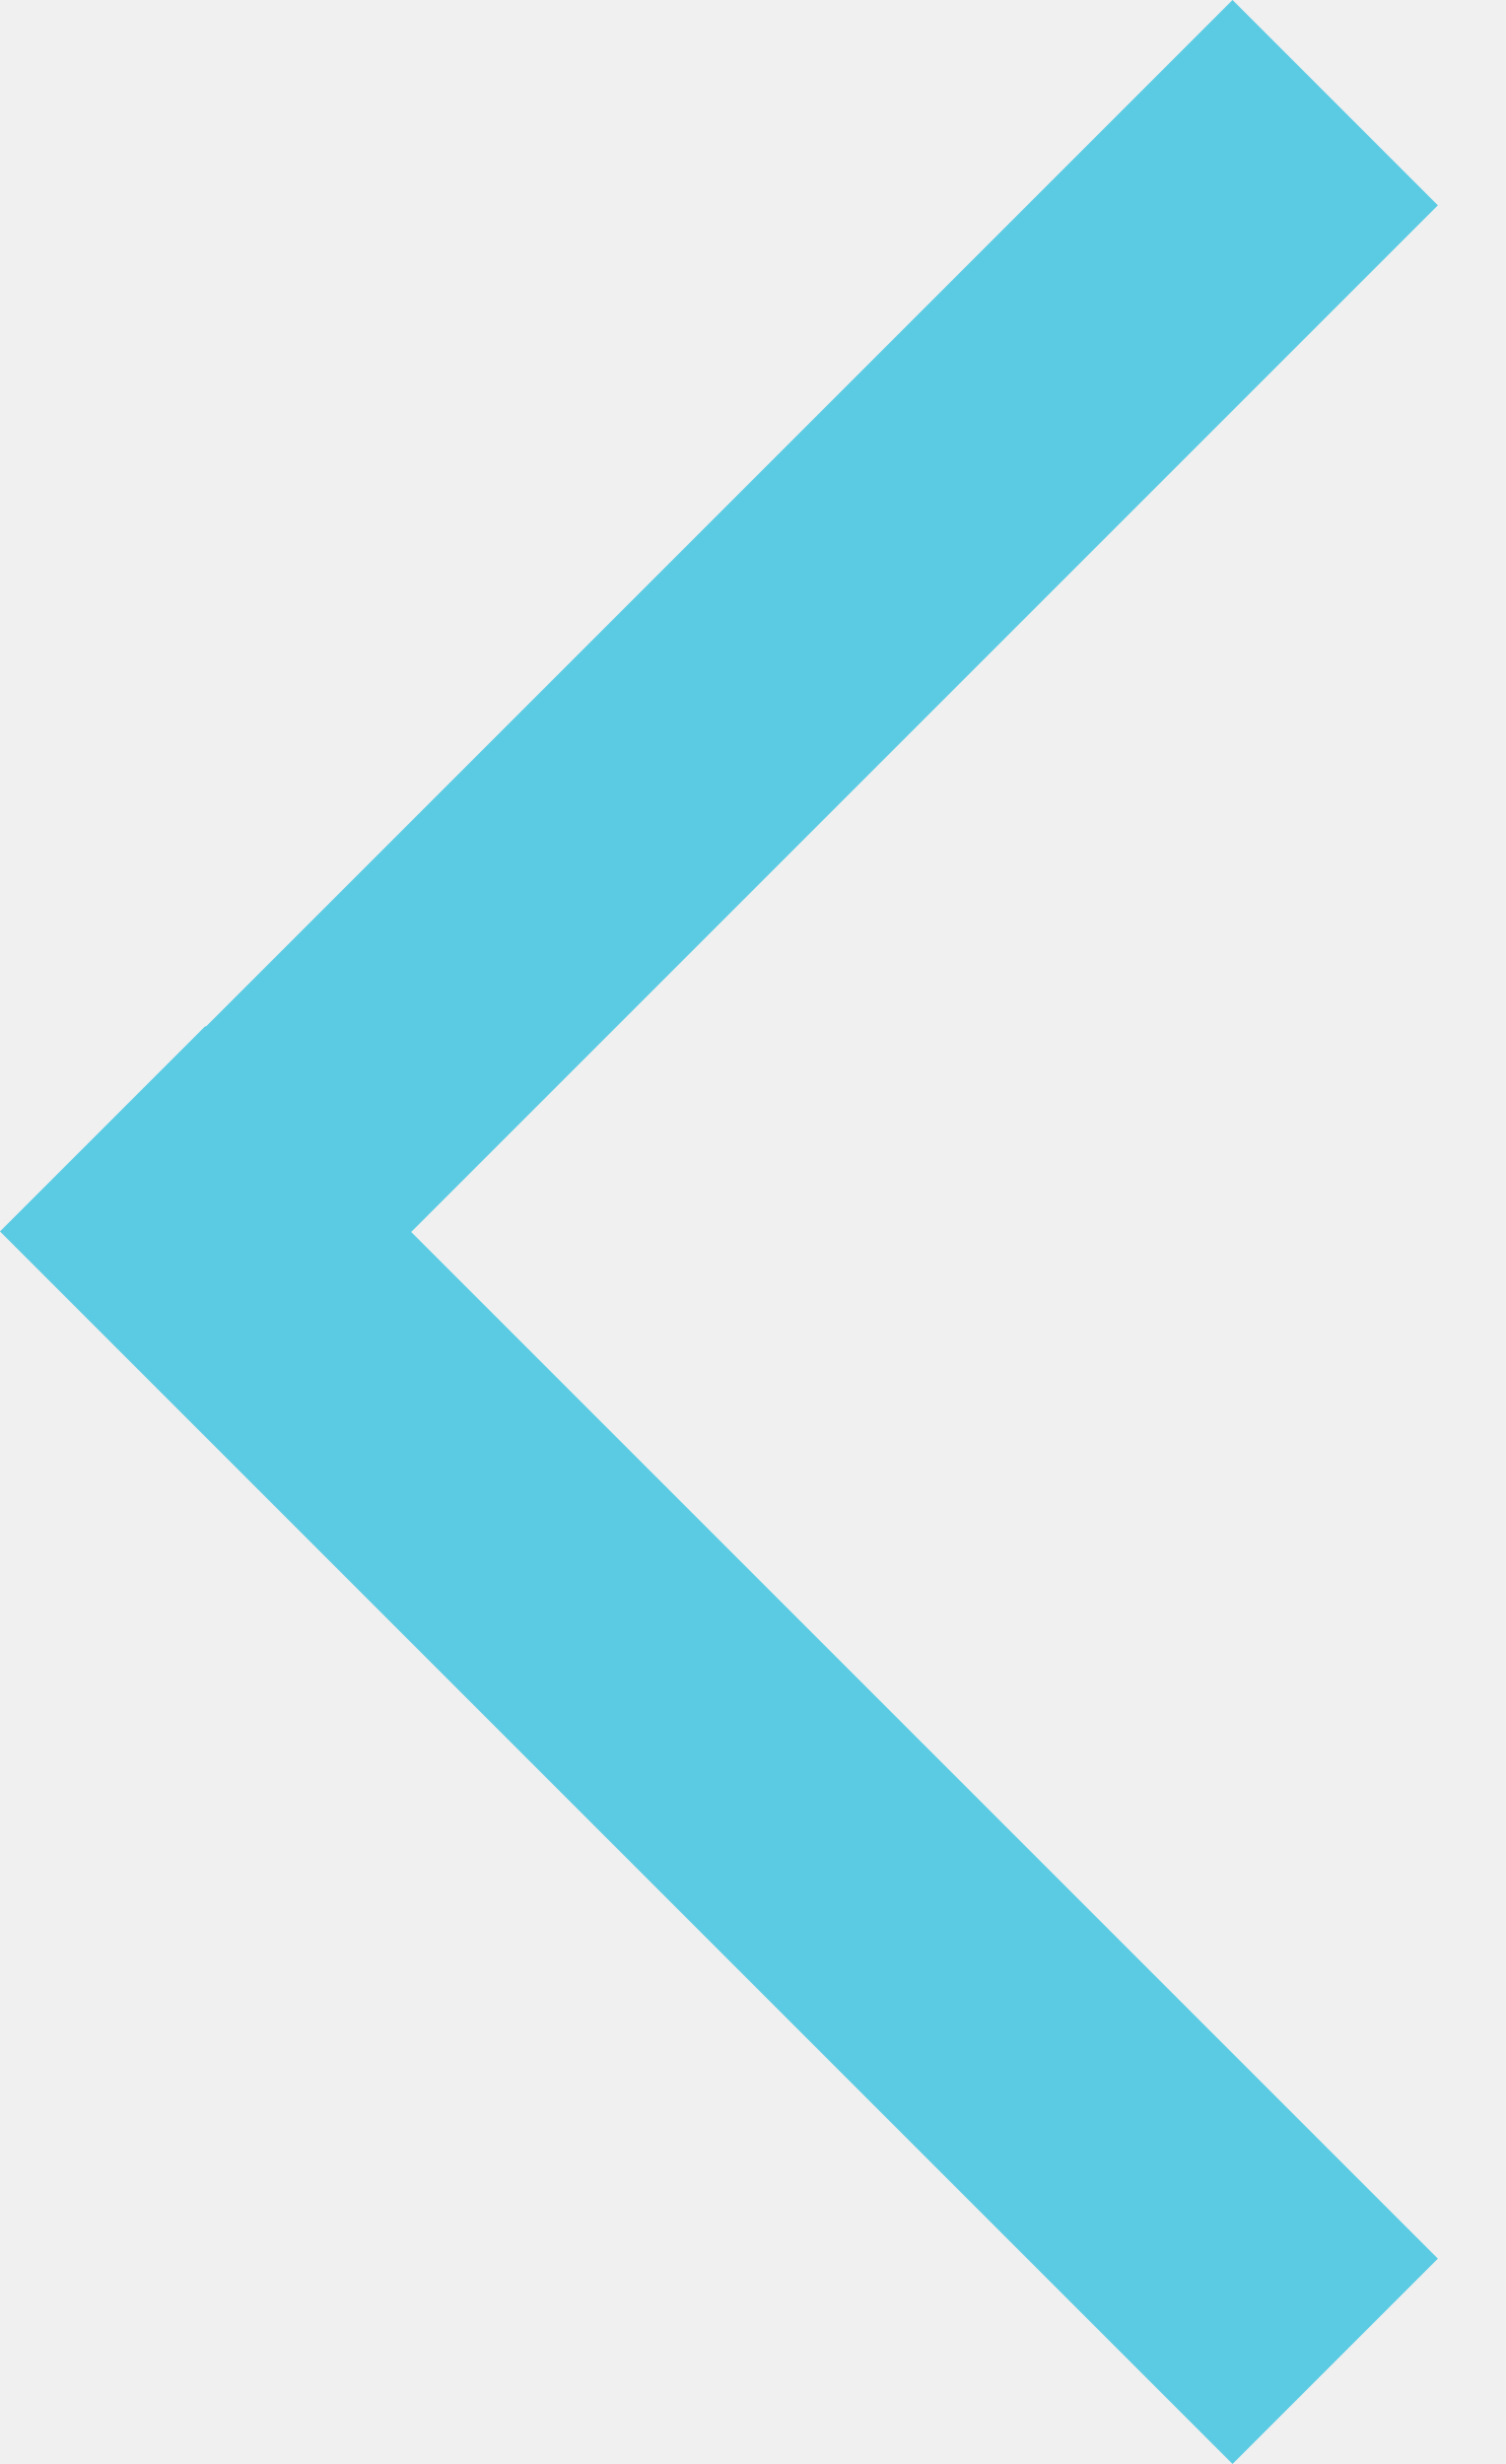
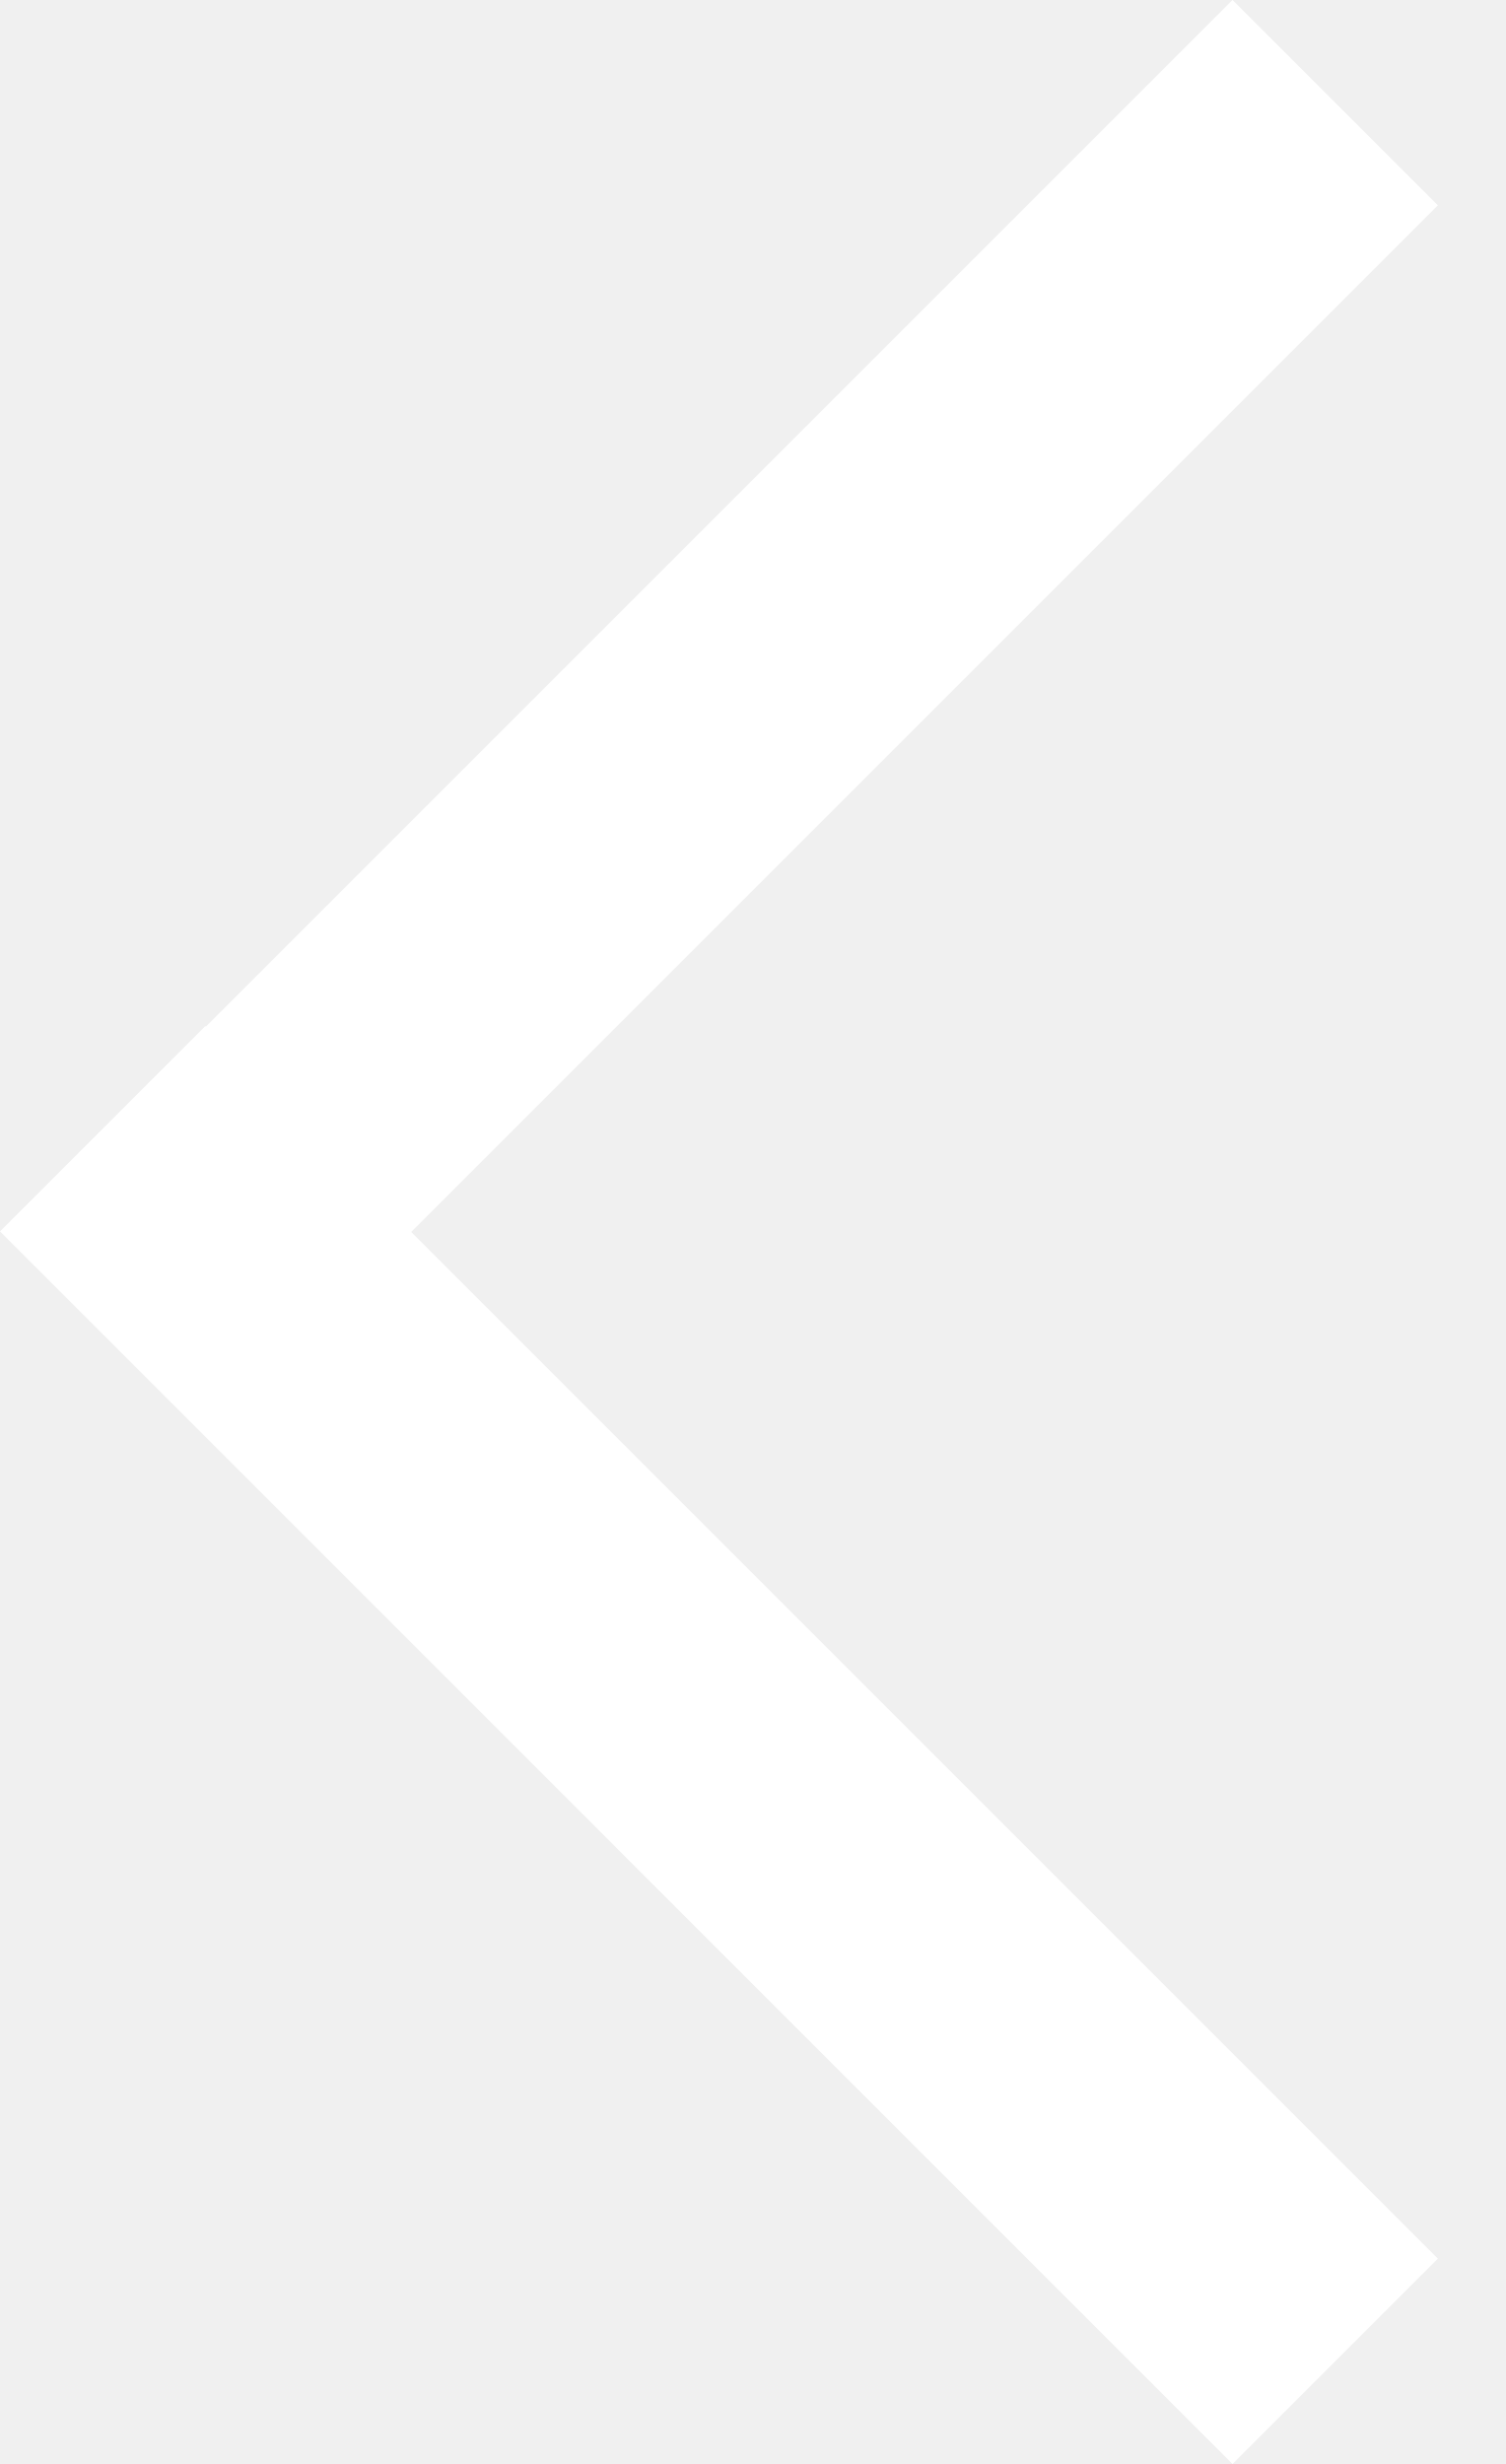
<svg xmlns="http://www.w3.org/2000/svg" width="11px" height="18px" viewBox="0 0 11 18" version="1.1">
  <defs />
  <g id="govCMS-Theme" stroke="none" stroke-width="1" fill="none" fill-rule="evenodd">
-     <g id="DESKTOP-01-A-HOMEPAGE-v3" transform="translate(-310, -232)" fill="#5BCBE3">
+     <g id="DESKTOP-01-A-HOMEPAGE-v3" transform="translate(-310, -232)" fill="#FFFFFF">
      <g id="Hero-Image" transform="translate(0, 222)">
        <g id="Panel-v2" transform="translate(240, 0)">
          <g id="Navigation" transform="translate(70, 0)">
            <path d="M5.252,21.248 L-2.248,13.748 L-3.748,15.248 L5.256,24.252 L6.756,22.752 L6.752,22.748 L14.252,15.248 L12.752,13.748 L5.252,21.248 Z" id="Prev" transform="translate(5.251848, 19) scale(-1, 1) rotate(-90) translate(-5.251848, -19) " />
          </g>
        </g>
      </g>
    </g>
  </g>
</svg>
